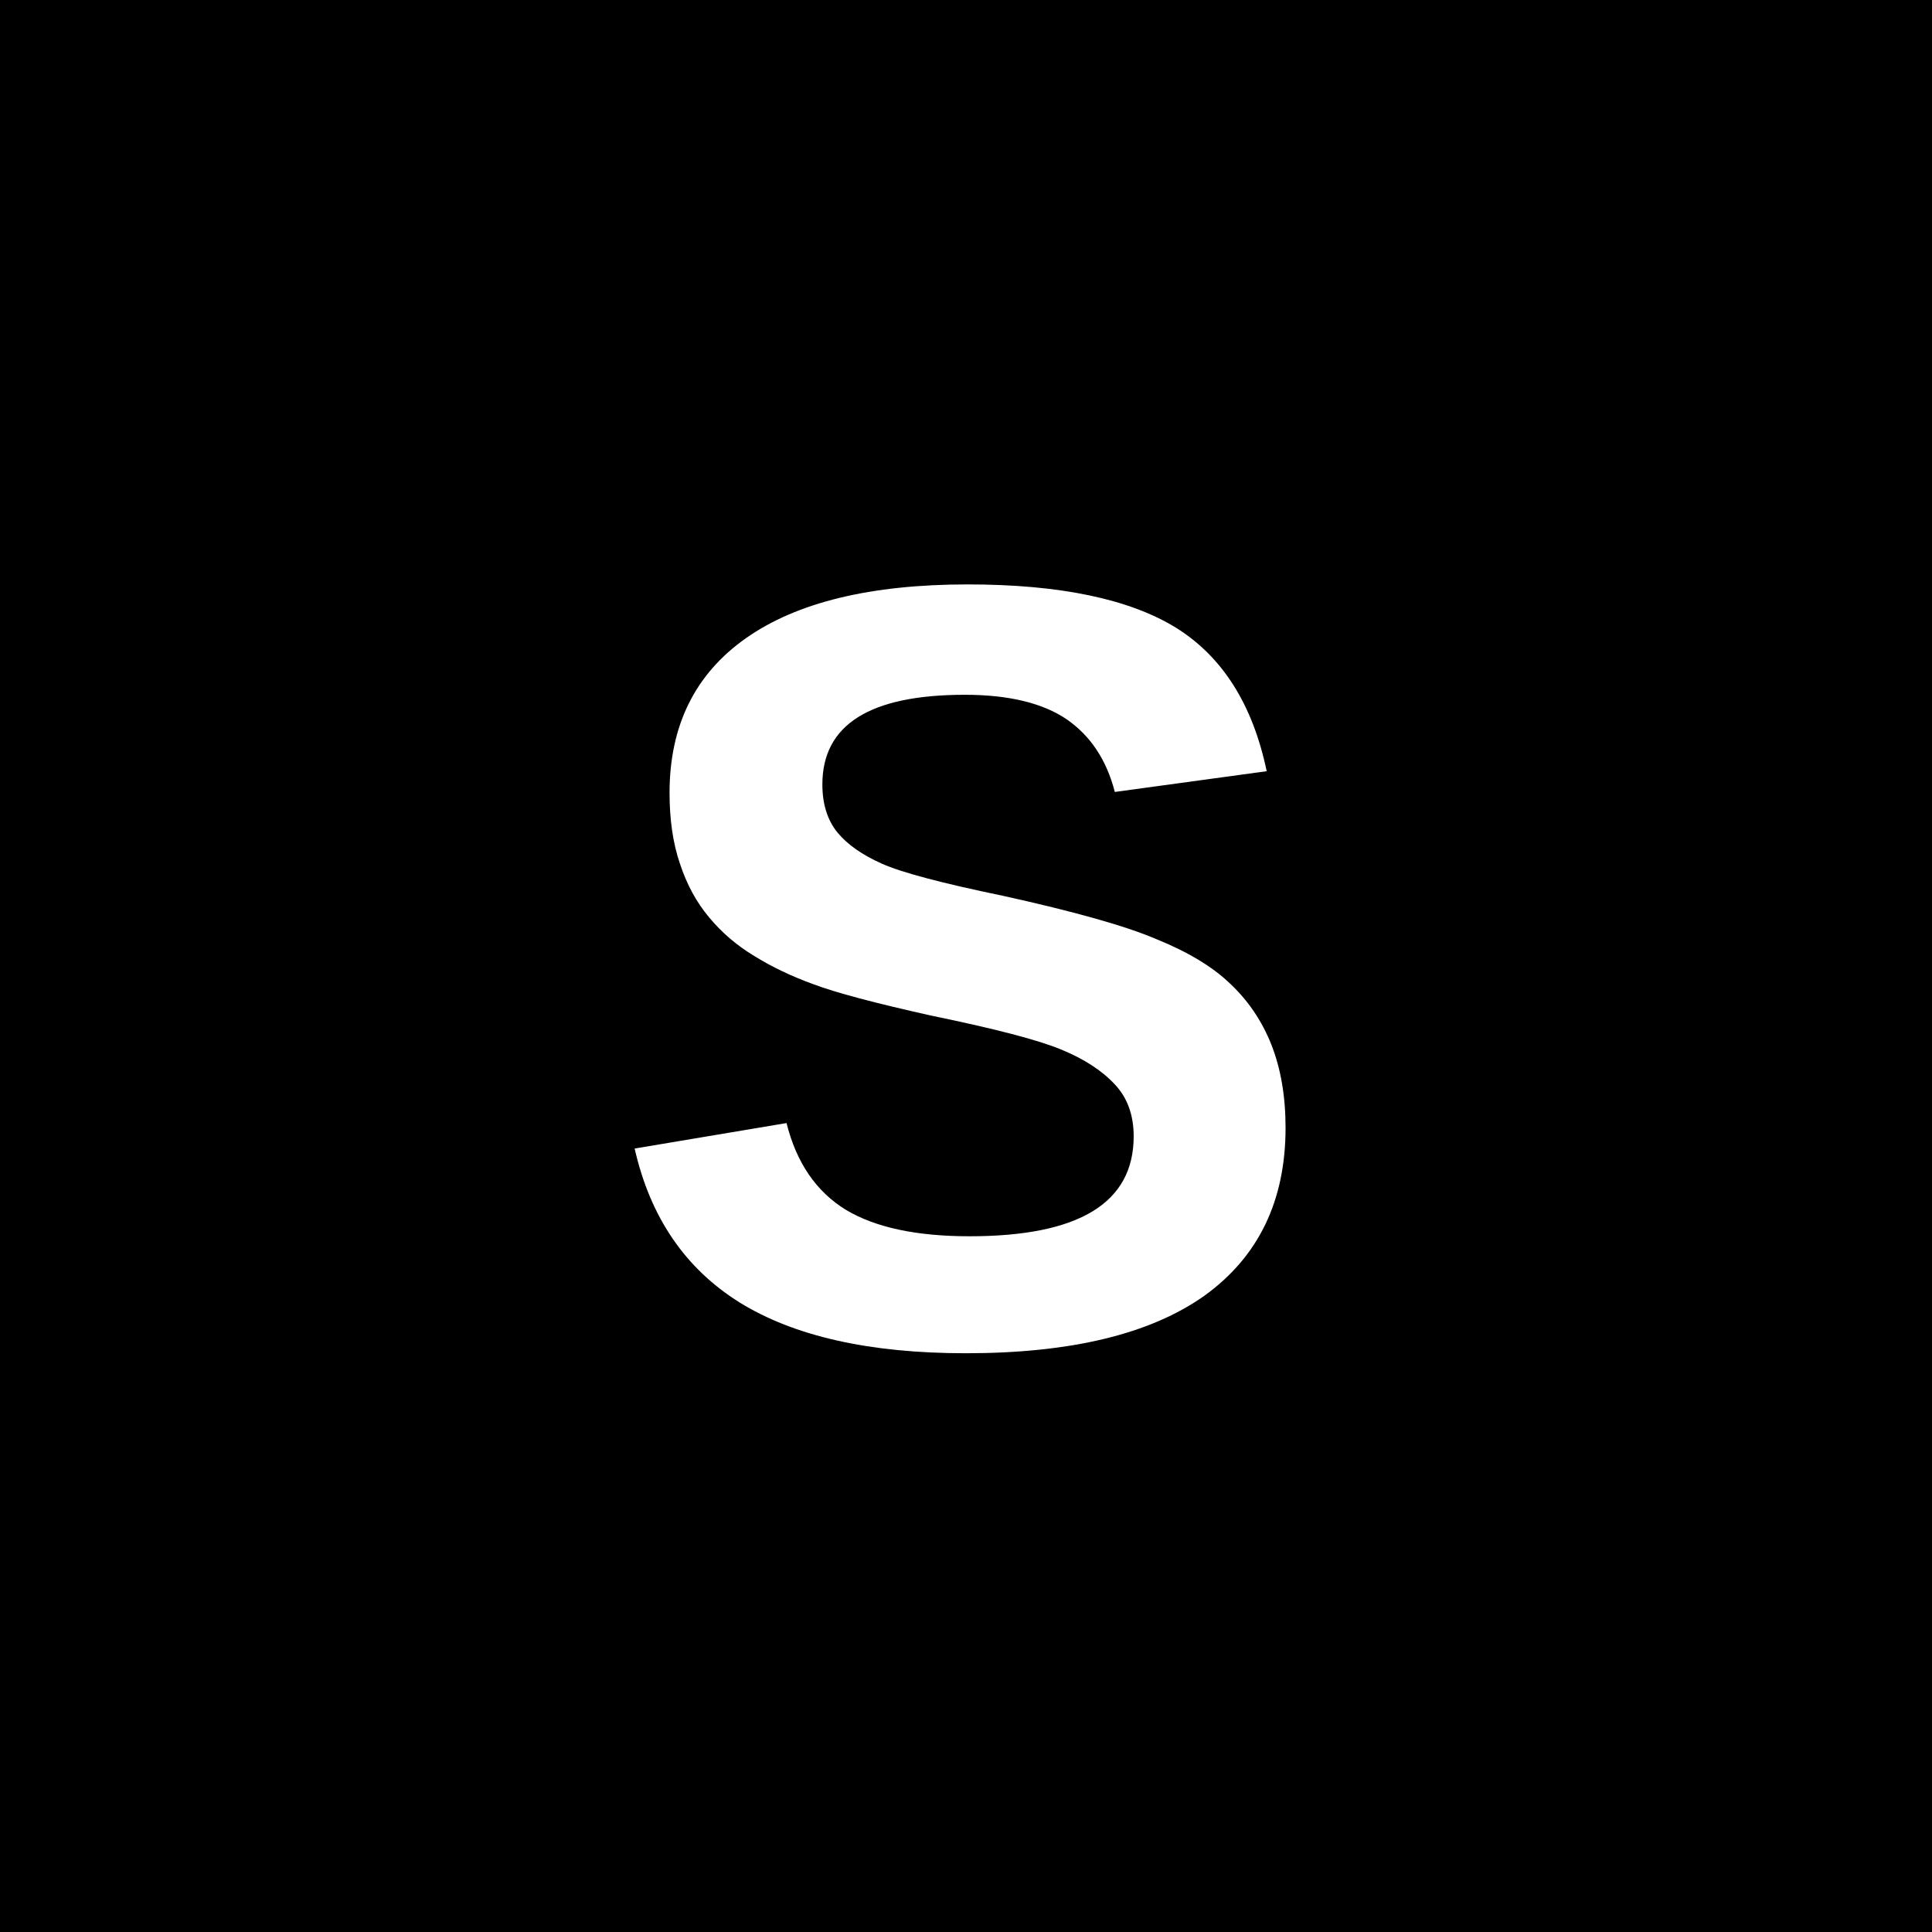
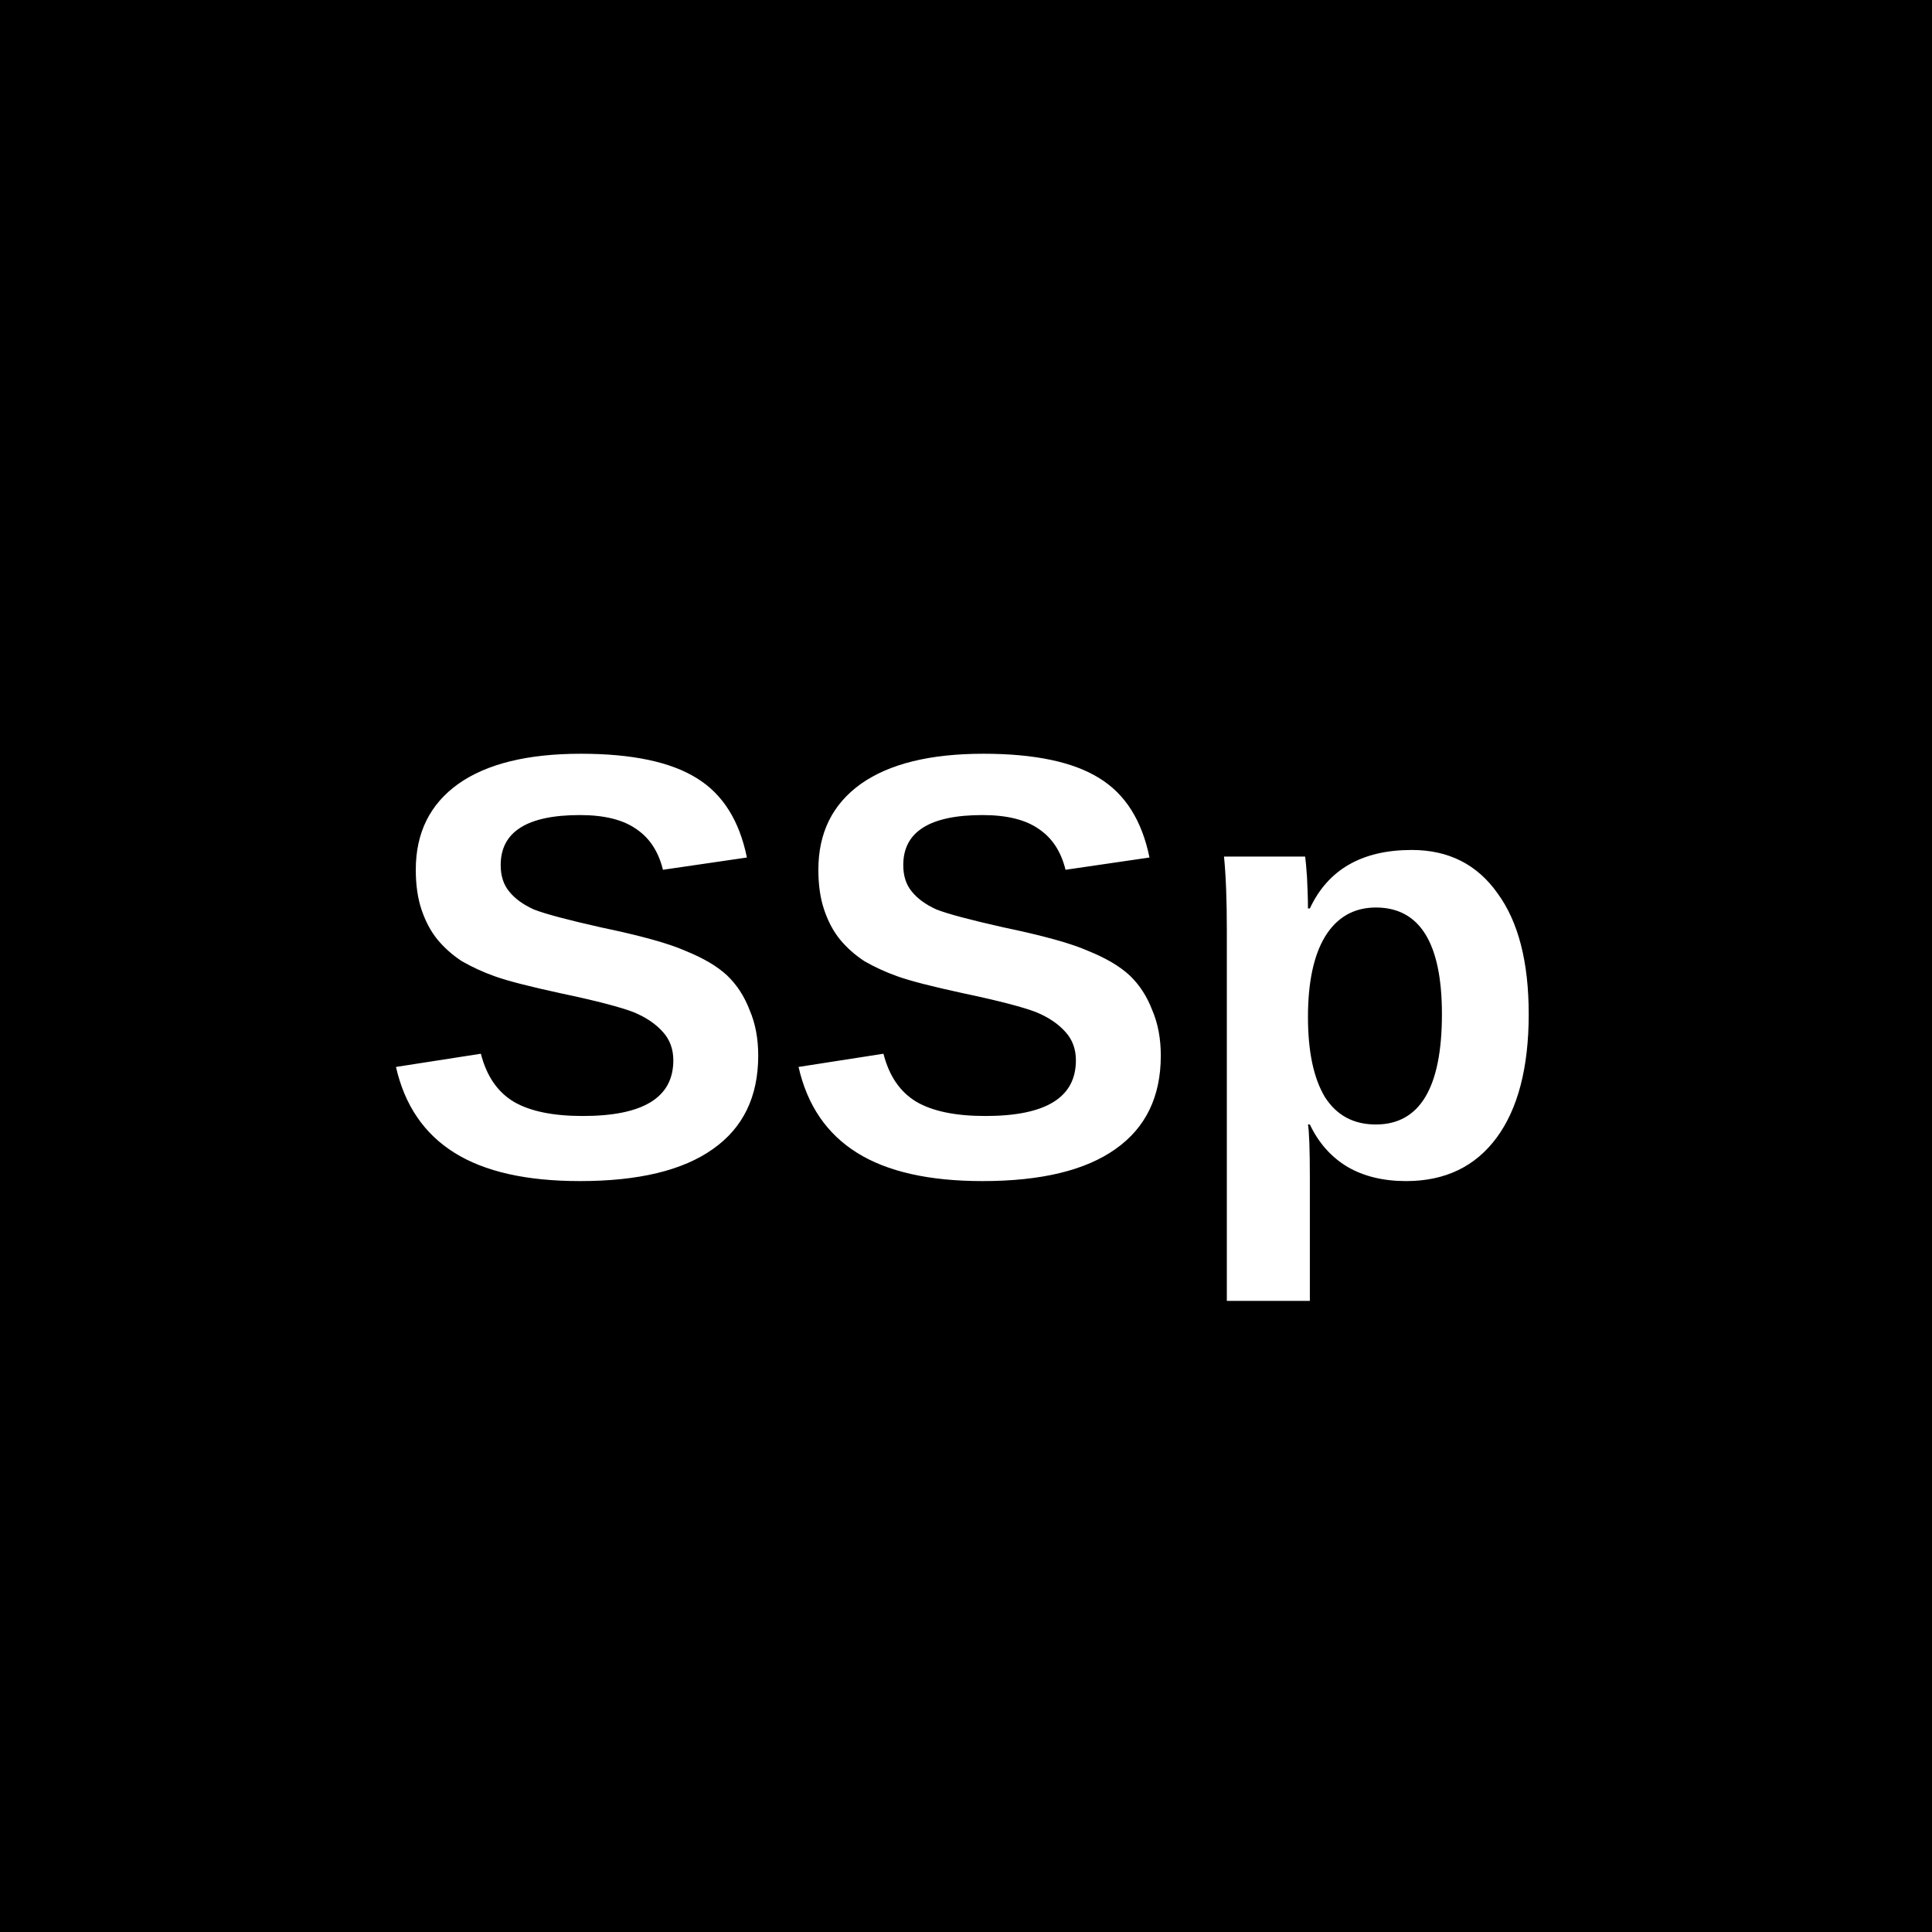
<svg xmlns="http://www.w3.org/2000/svg" viewBox="0 0 32 32" width="32" height="32">
  <rect width="32" height="32" fill="#000000" />
-   <text x="50%" y="50%" dominant-baseline="central" text-anchor="middle" fill="white" font-family="Arial, sans-serif" font-size="18" font-weight="bold">S</text>
+   <text x="50%" y="50%" dominant-baseline="central" text-anchor="middle" fill="white" font-family="Arial, sans-serif" font-size="10" font-weight="bold">SSp</text>
</svg>
